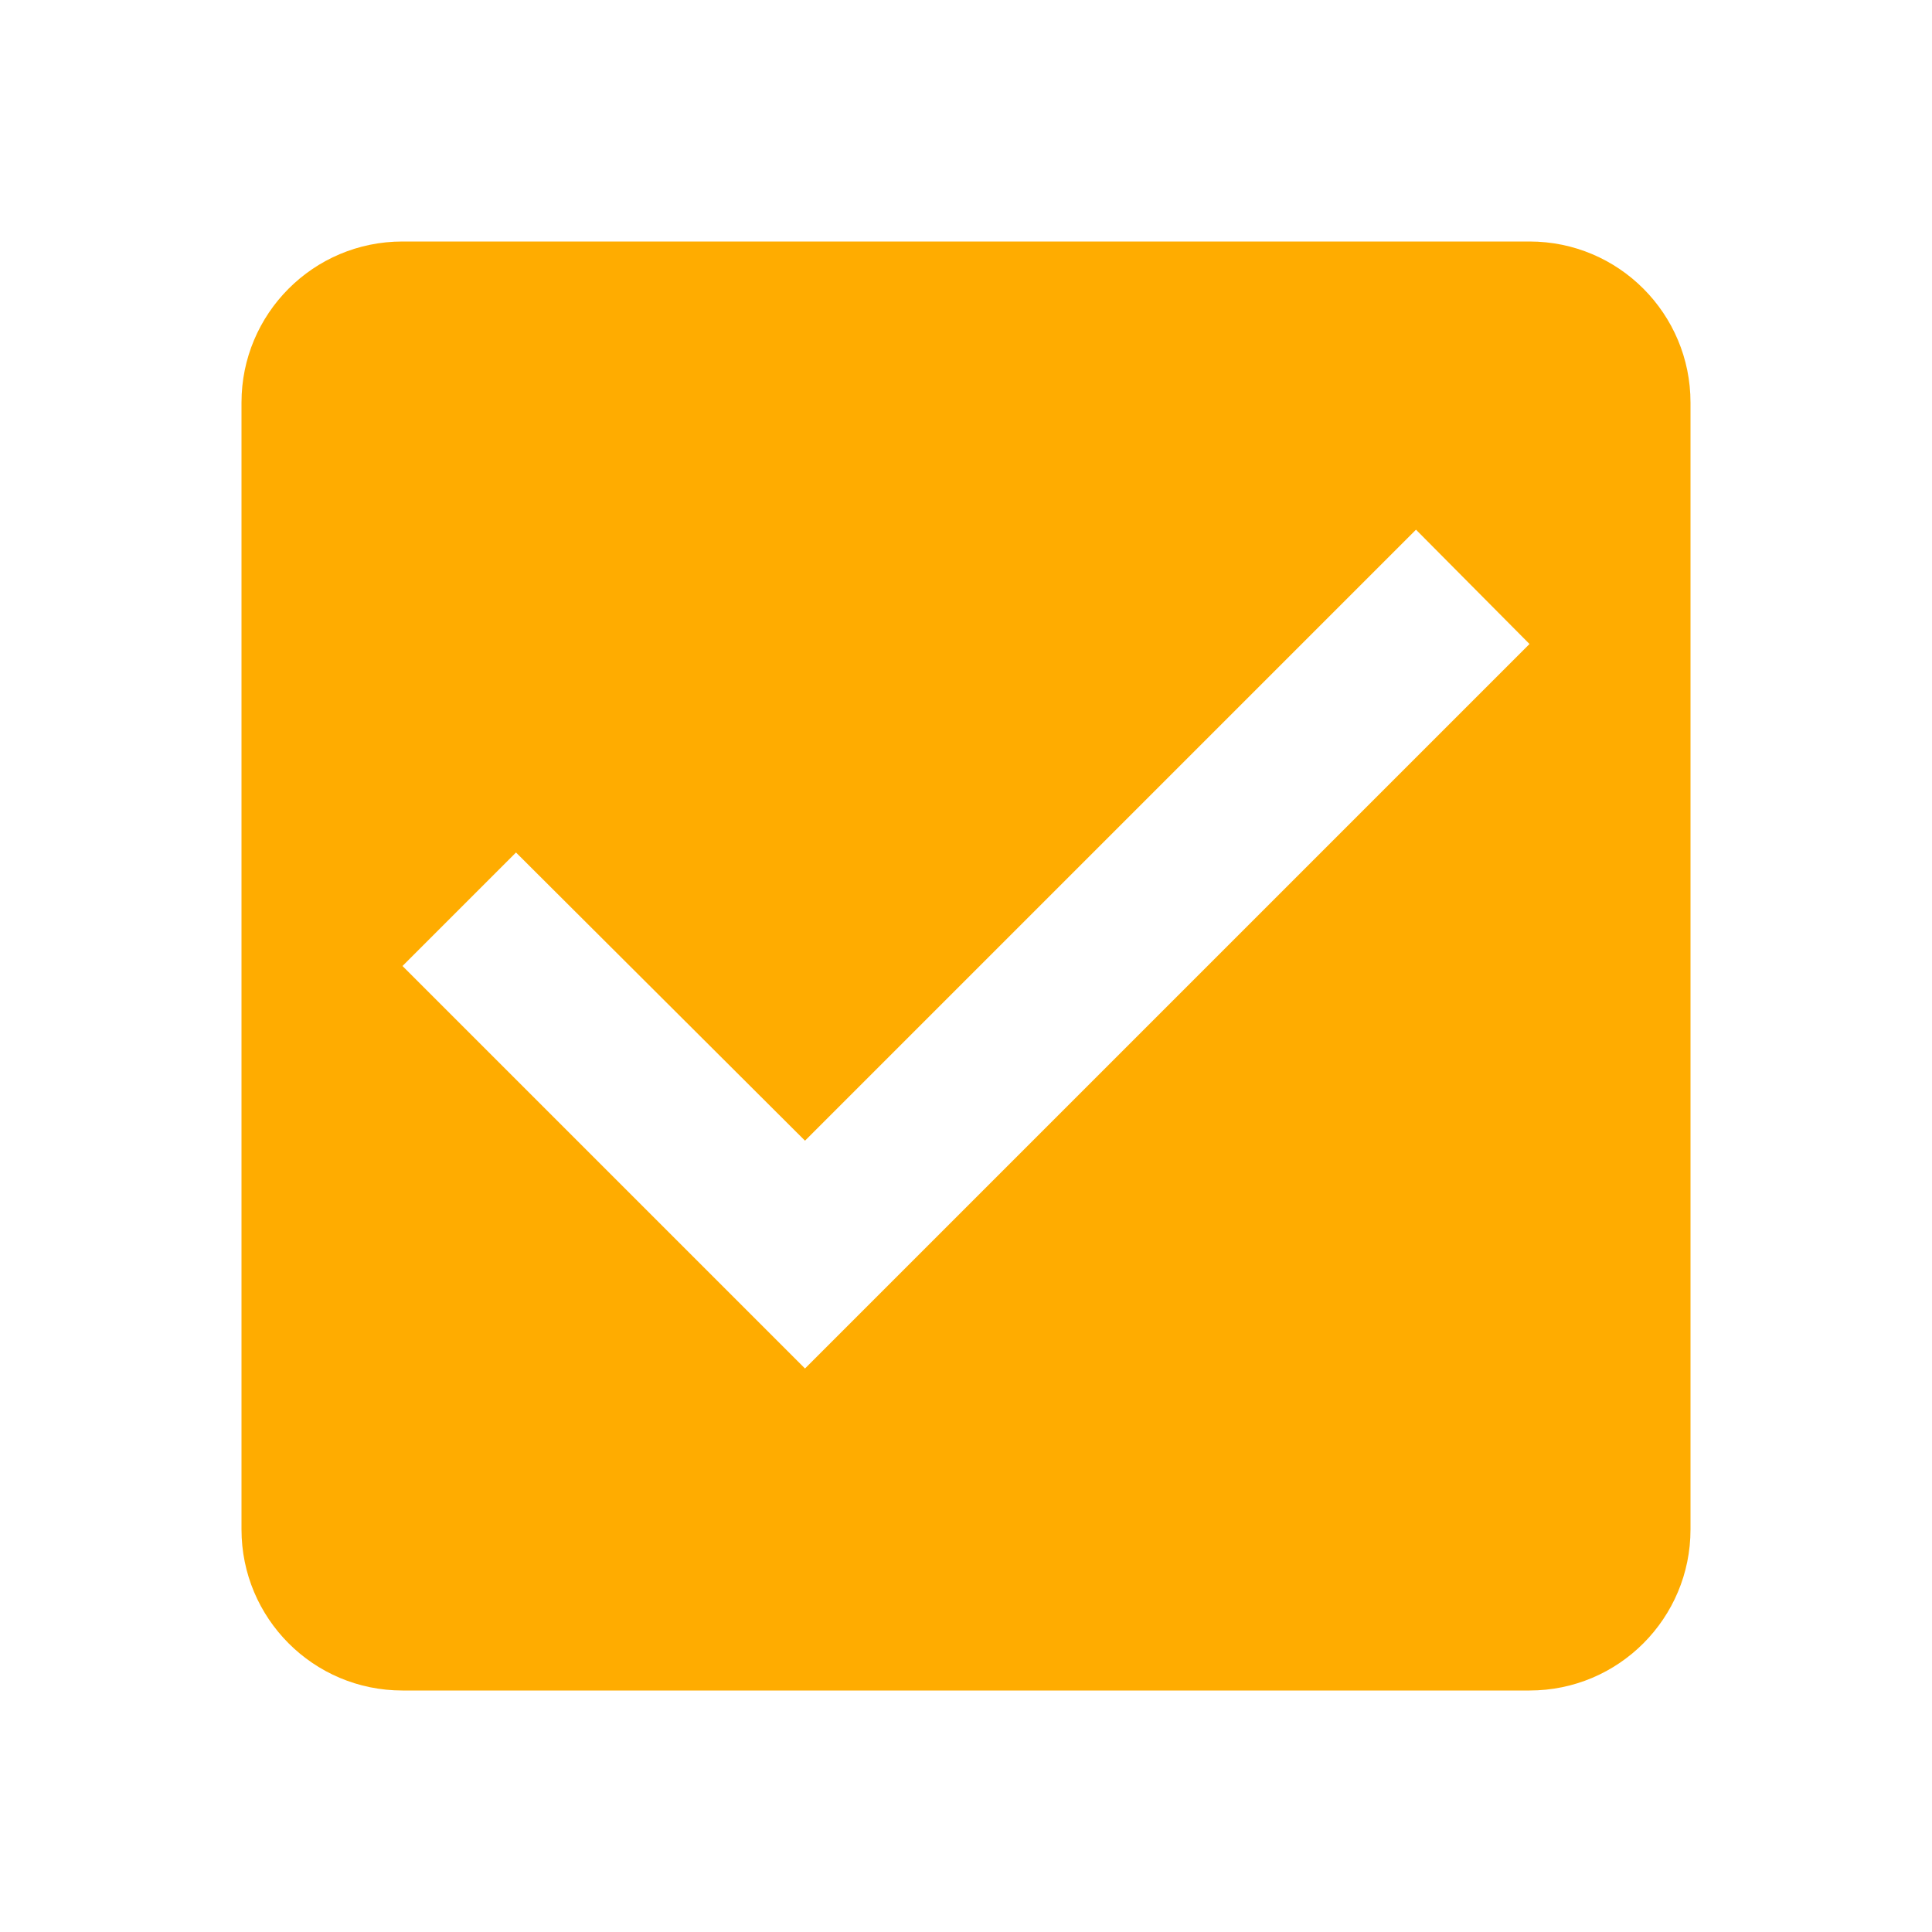
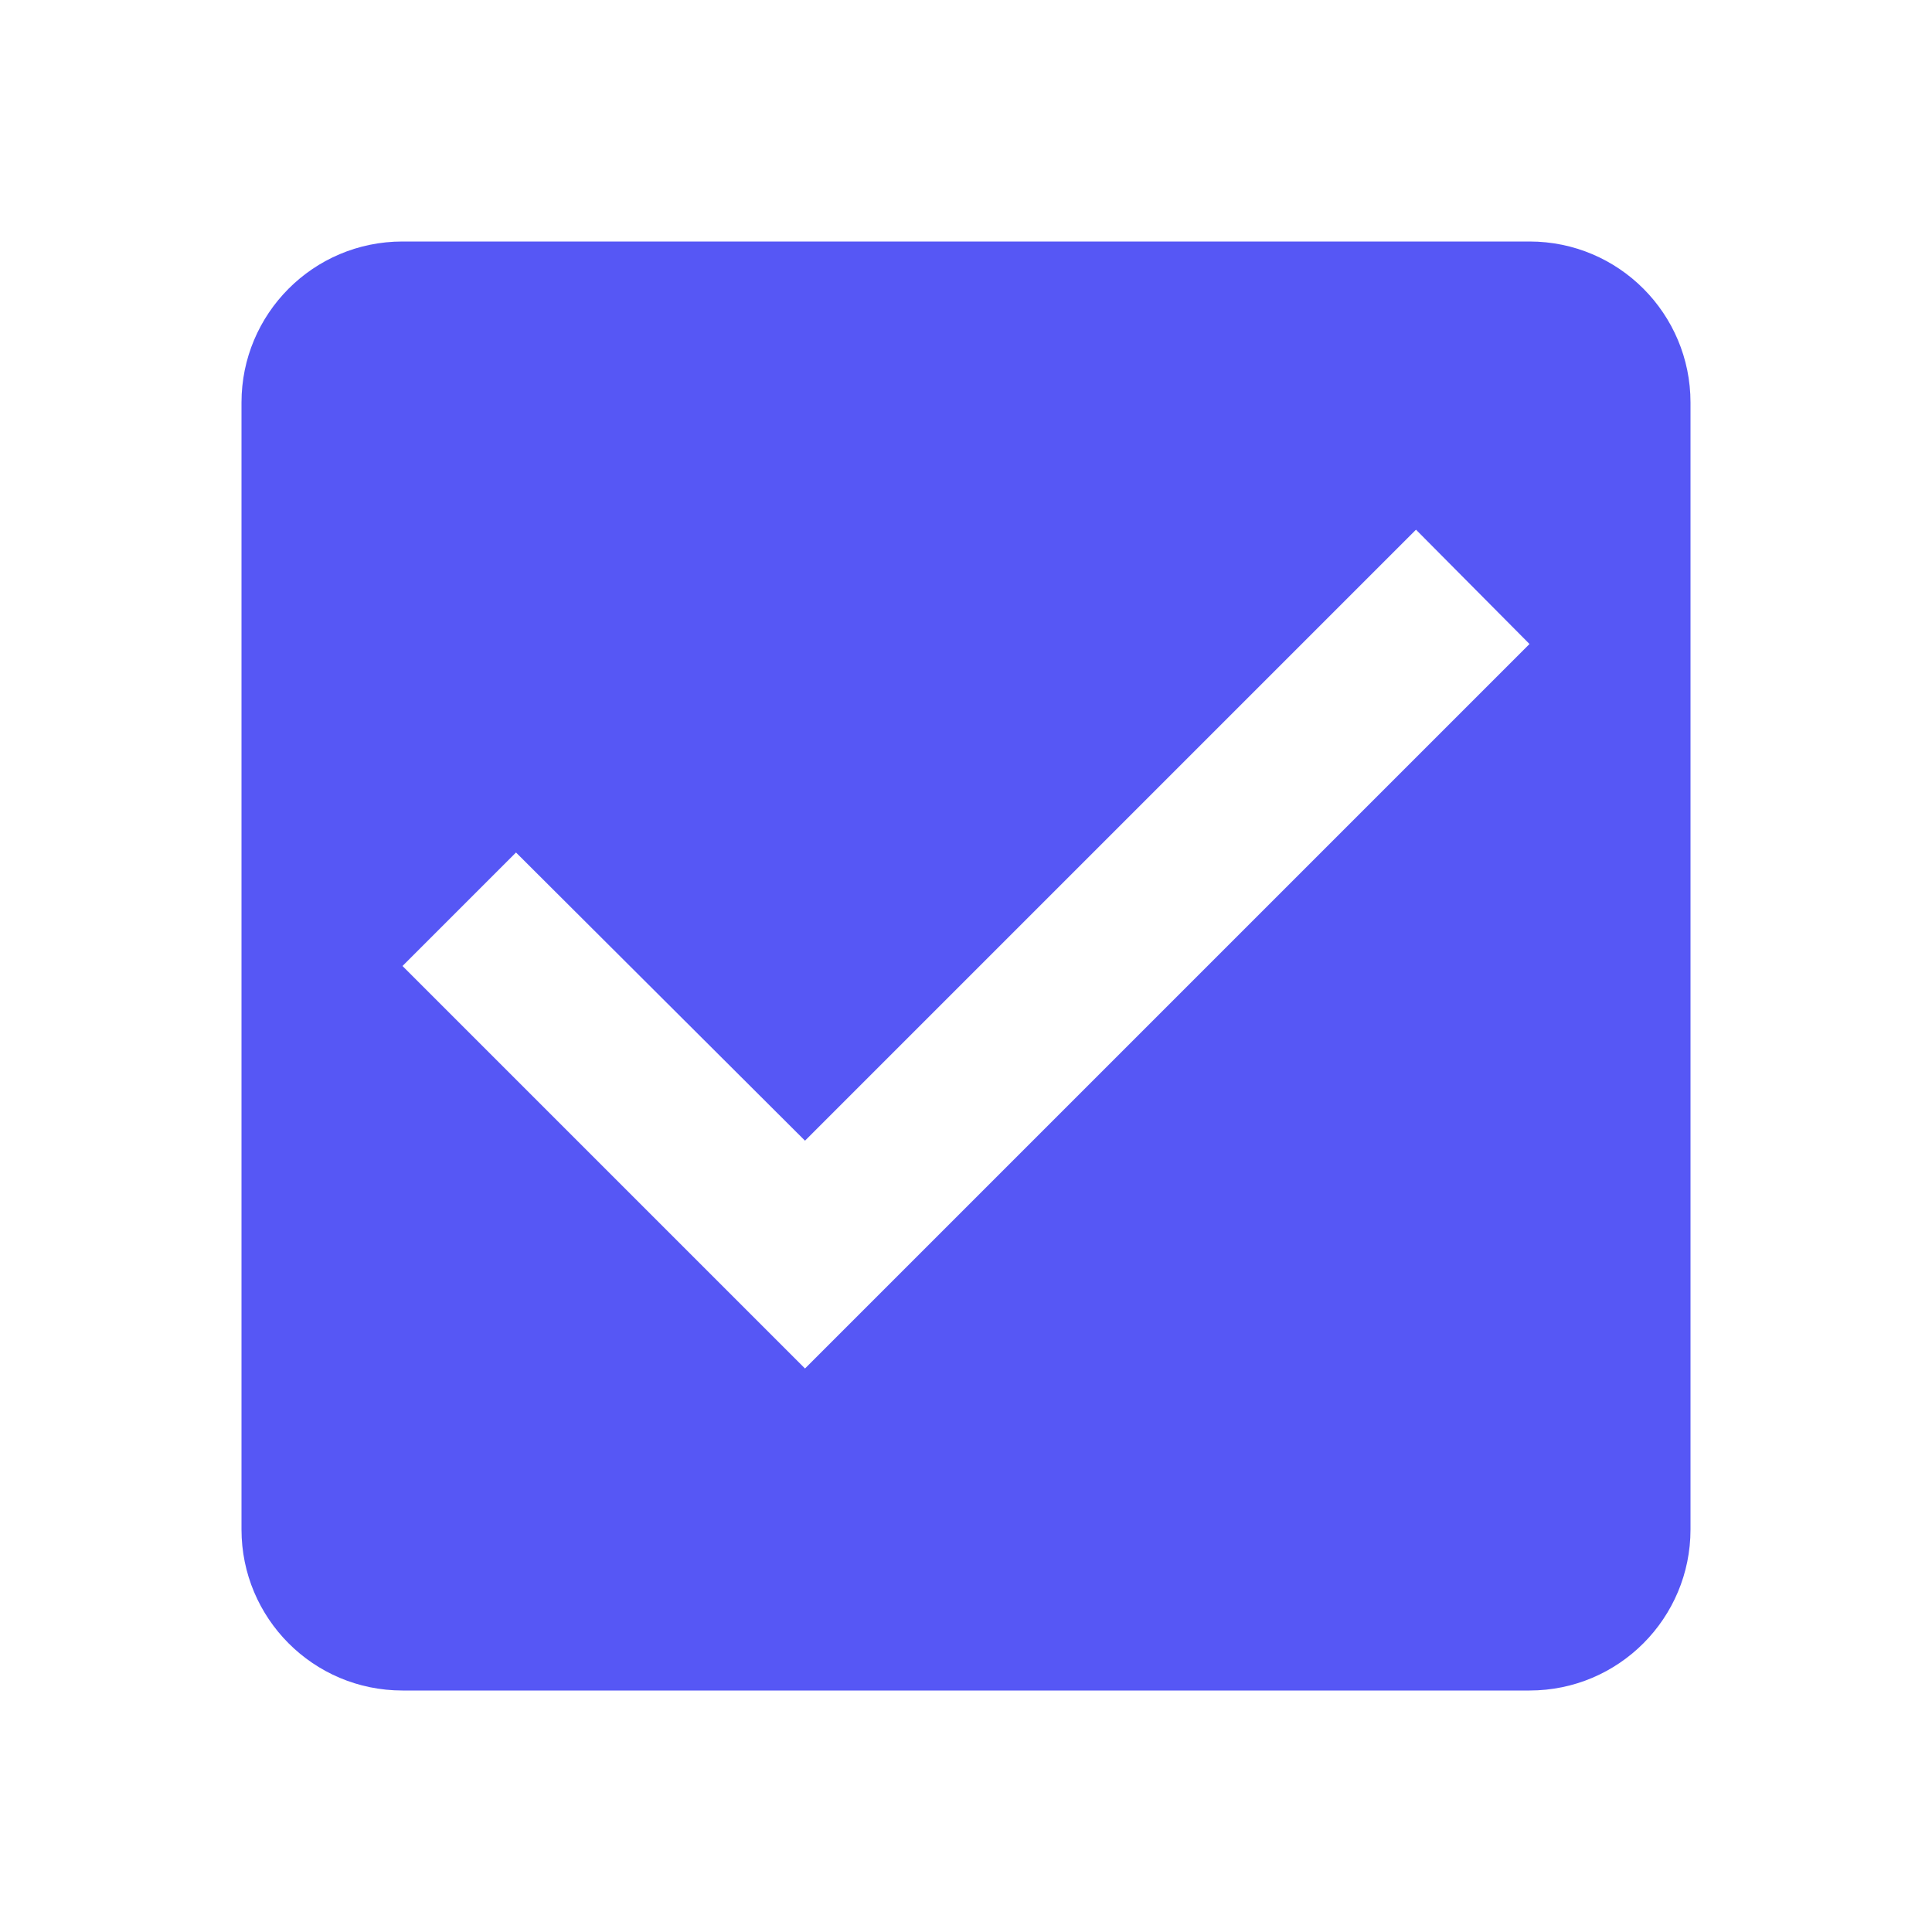
- <svg xmlns="http://www.w3.org/2000/svg" width="24" height="24" viewBox="0 0 24 24" version="1.1" id="svg4">
-   <defs id="defs8" />
-   <path d="M19 3H5c-1.11 0-2 .9-2 2v14c0 1.1.89 2 2 2h14c1.11 0 2-.9 2-2V5c0-1.1-.89-2-2-2zm-9 14l-5-5 1.41-1.41L10 14.17l7.59-7.59L19 8l-9 9z" fill="#FF4081" id="path2" style="fill:#ffac00;fill-opacity:1" />
+ <svg xmlns="http://www.w3.org/2000/svg" width="24" height="24" version="1.1" viewBox="0 0 24 24">
+   <path d="M19 3H5c-1.11 0-2 .9-2 2v14c0 1.1.89 2 2 2h14c1.11 0 2-.9 2-2V5c0-1.1-.89-2-2-2zm-9 14l-5-5 1.41-1.41L10 14.17l7.59-7.59L19 8l-9 9z" fill="#5657f5" />
</svg>
